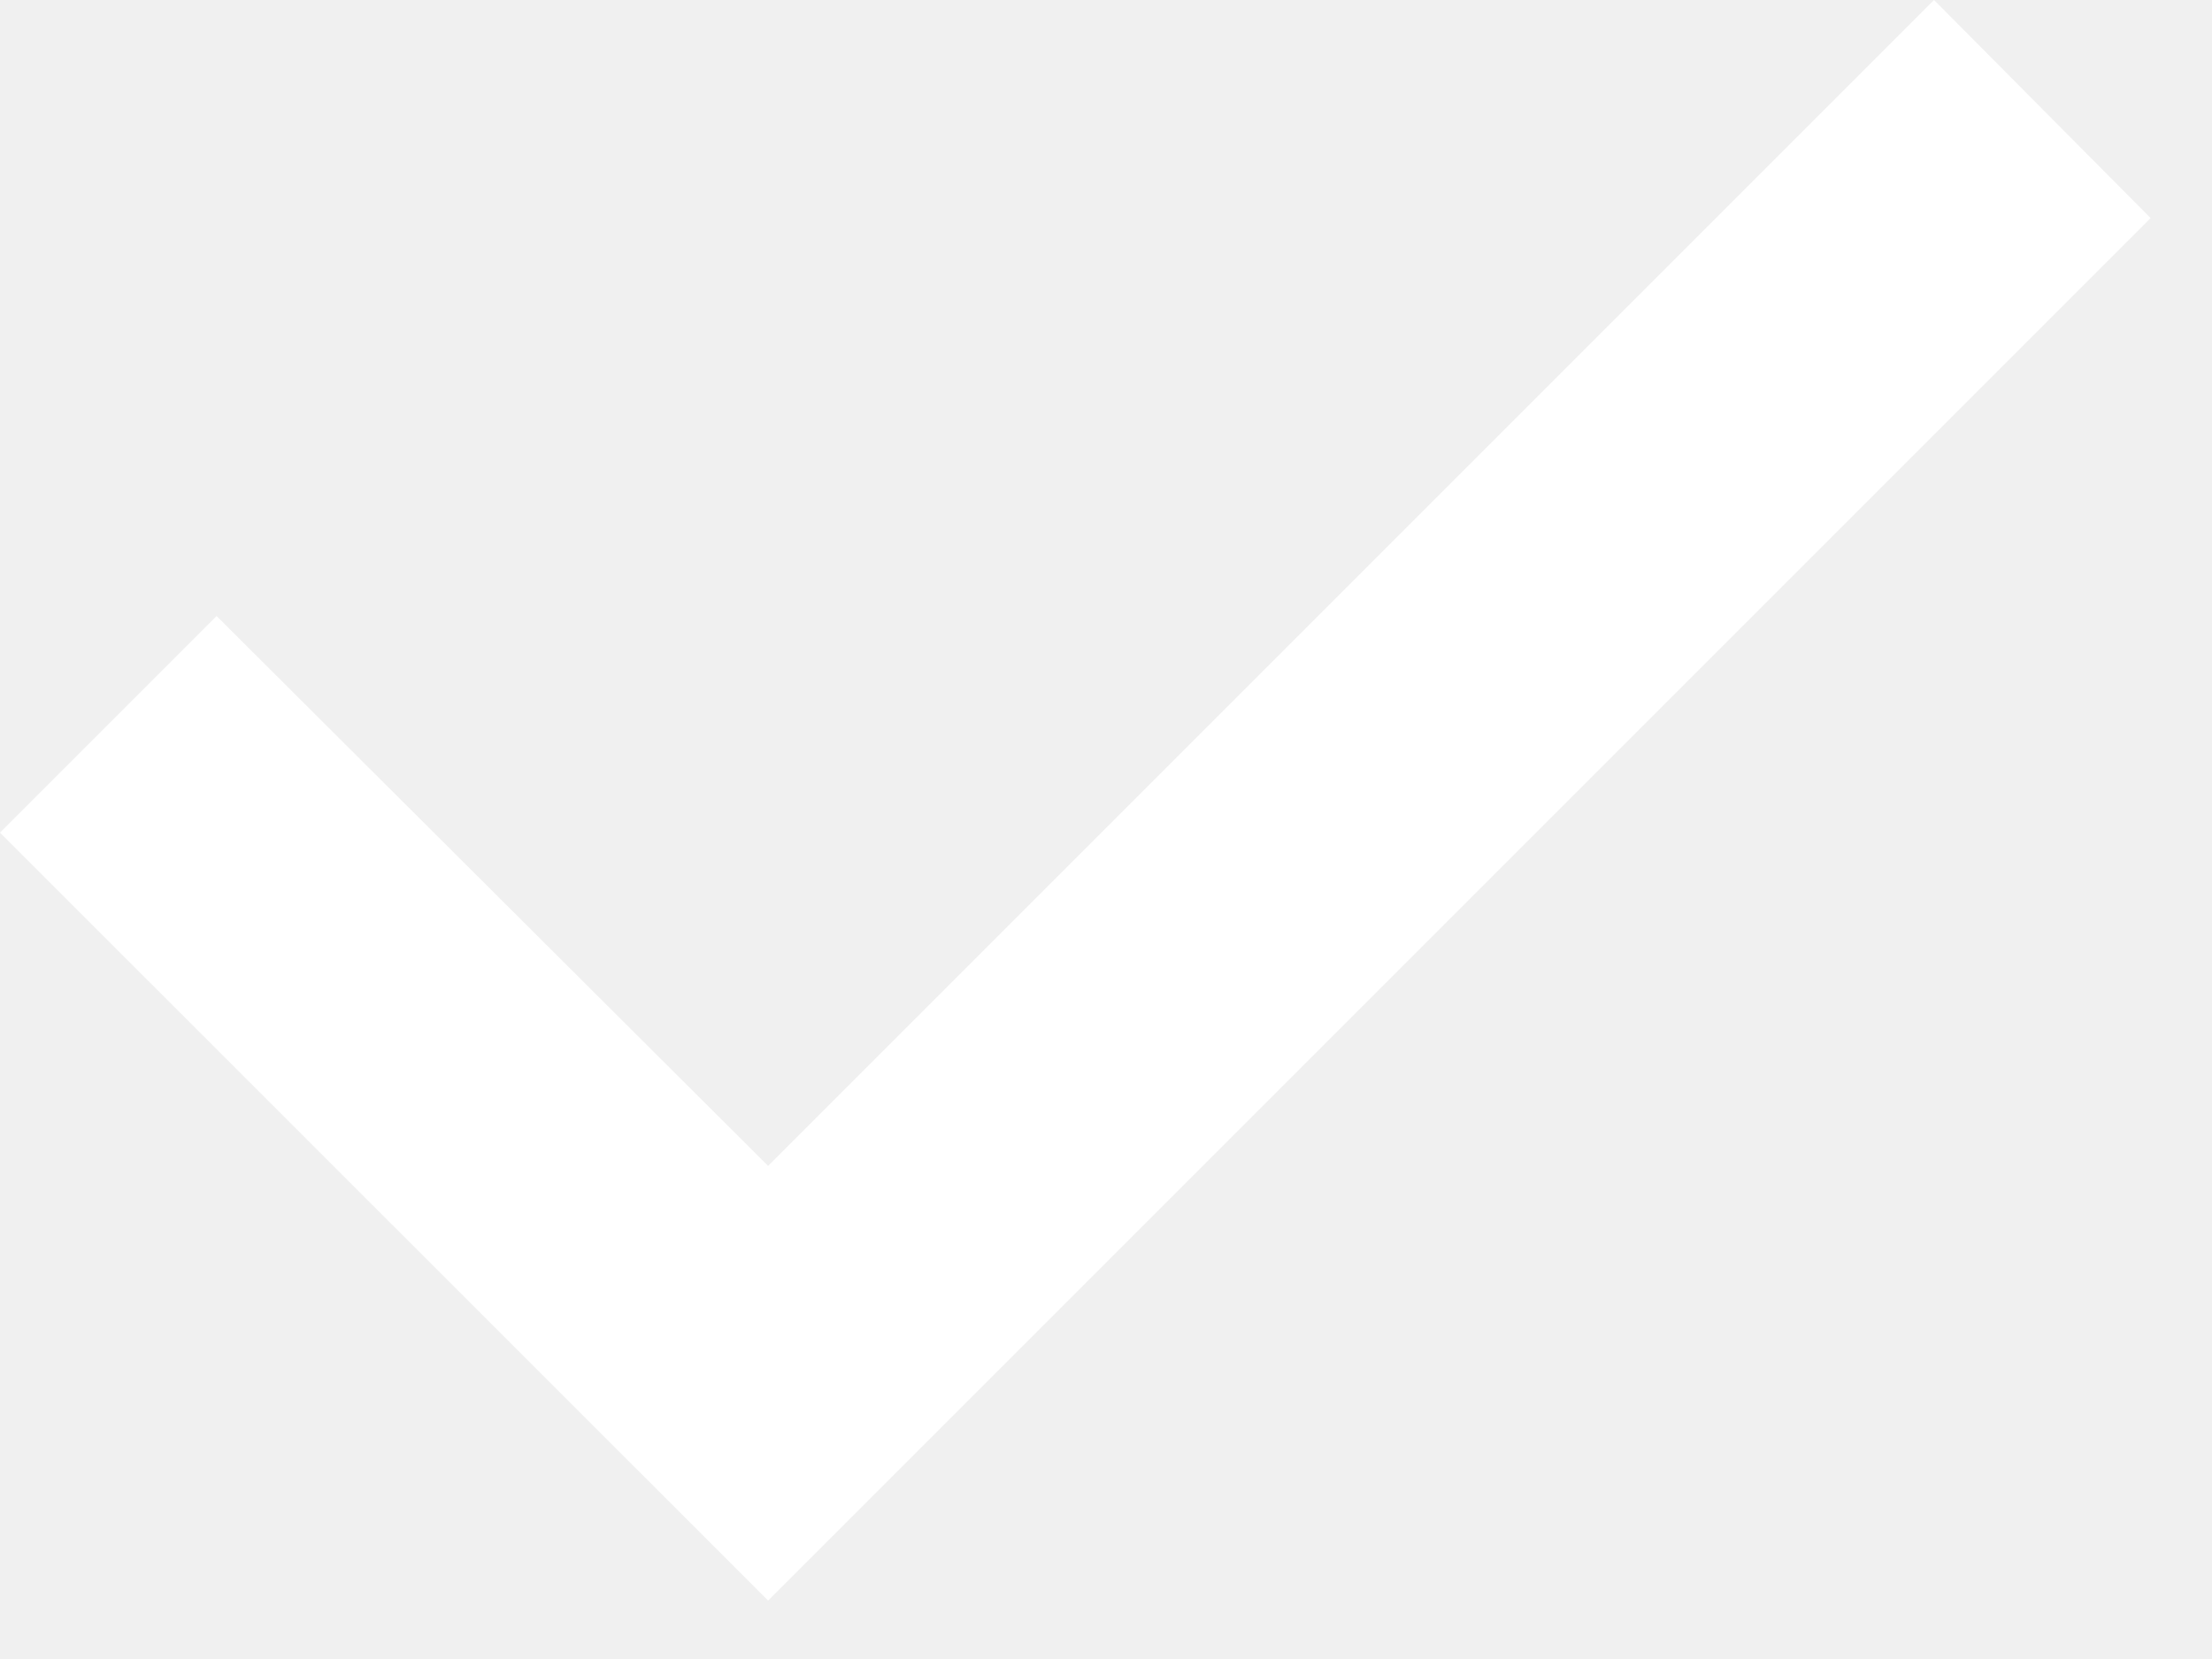
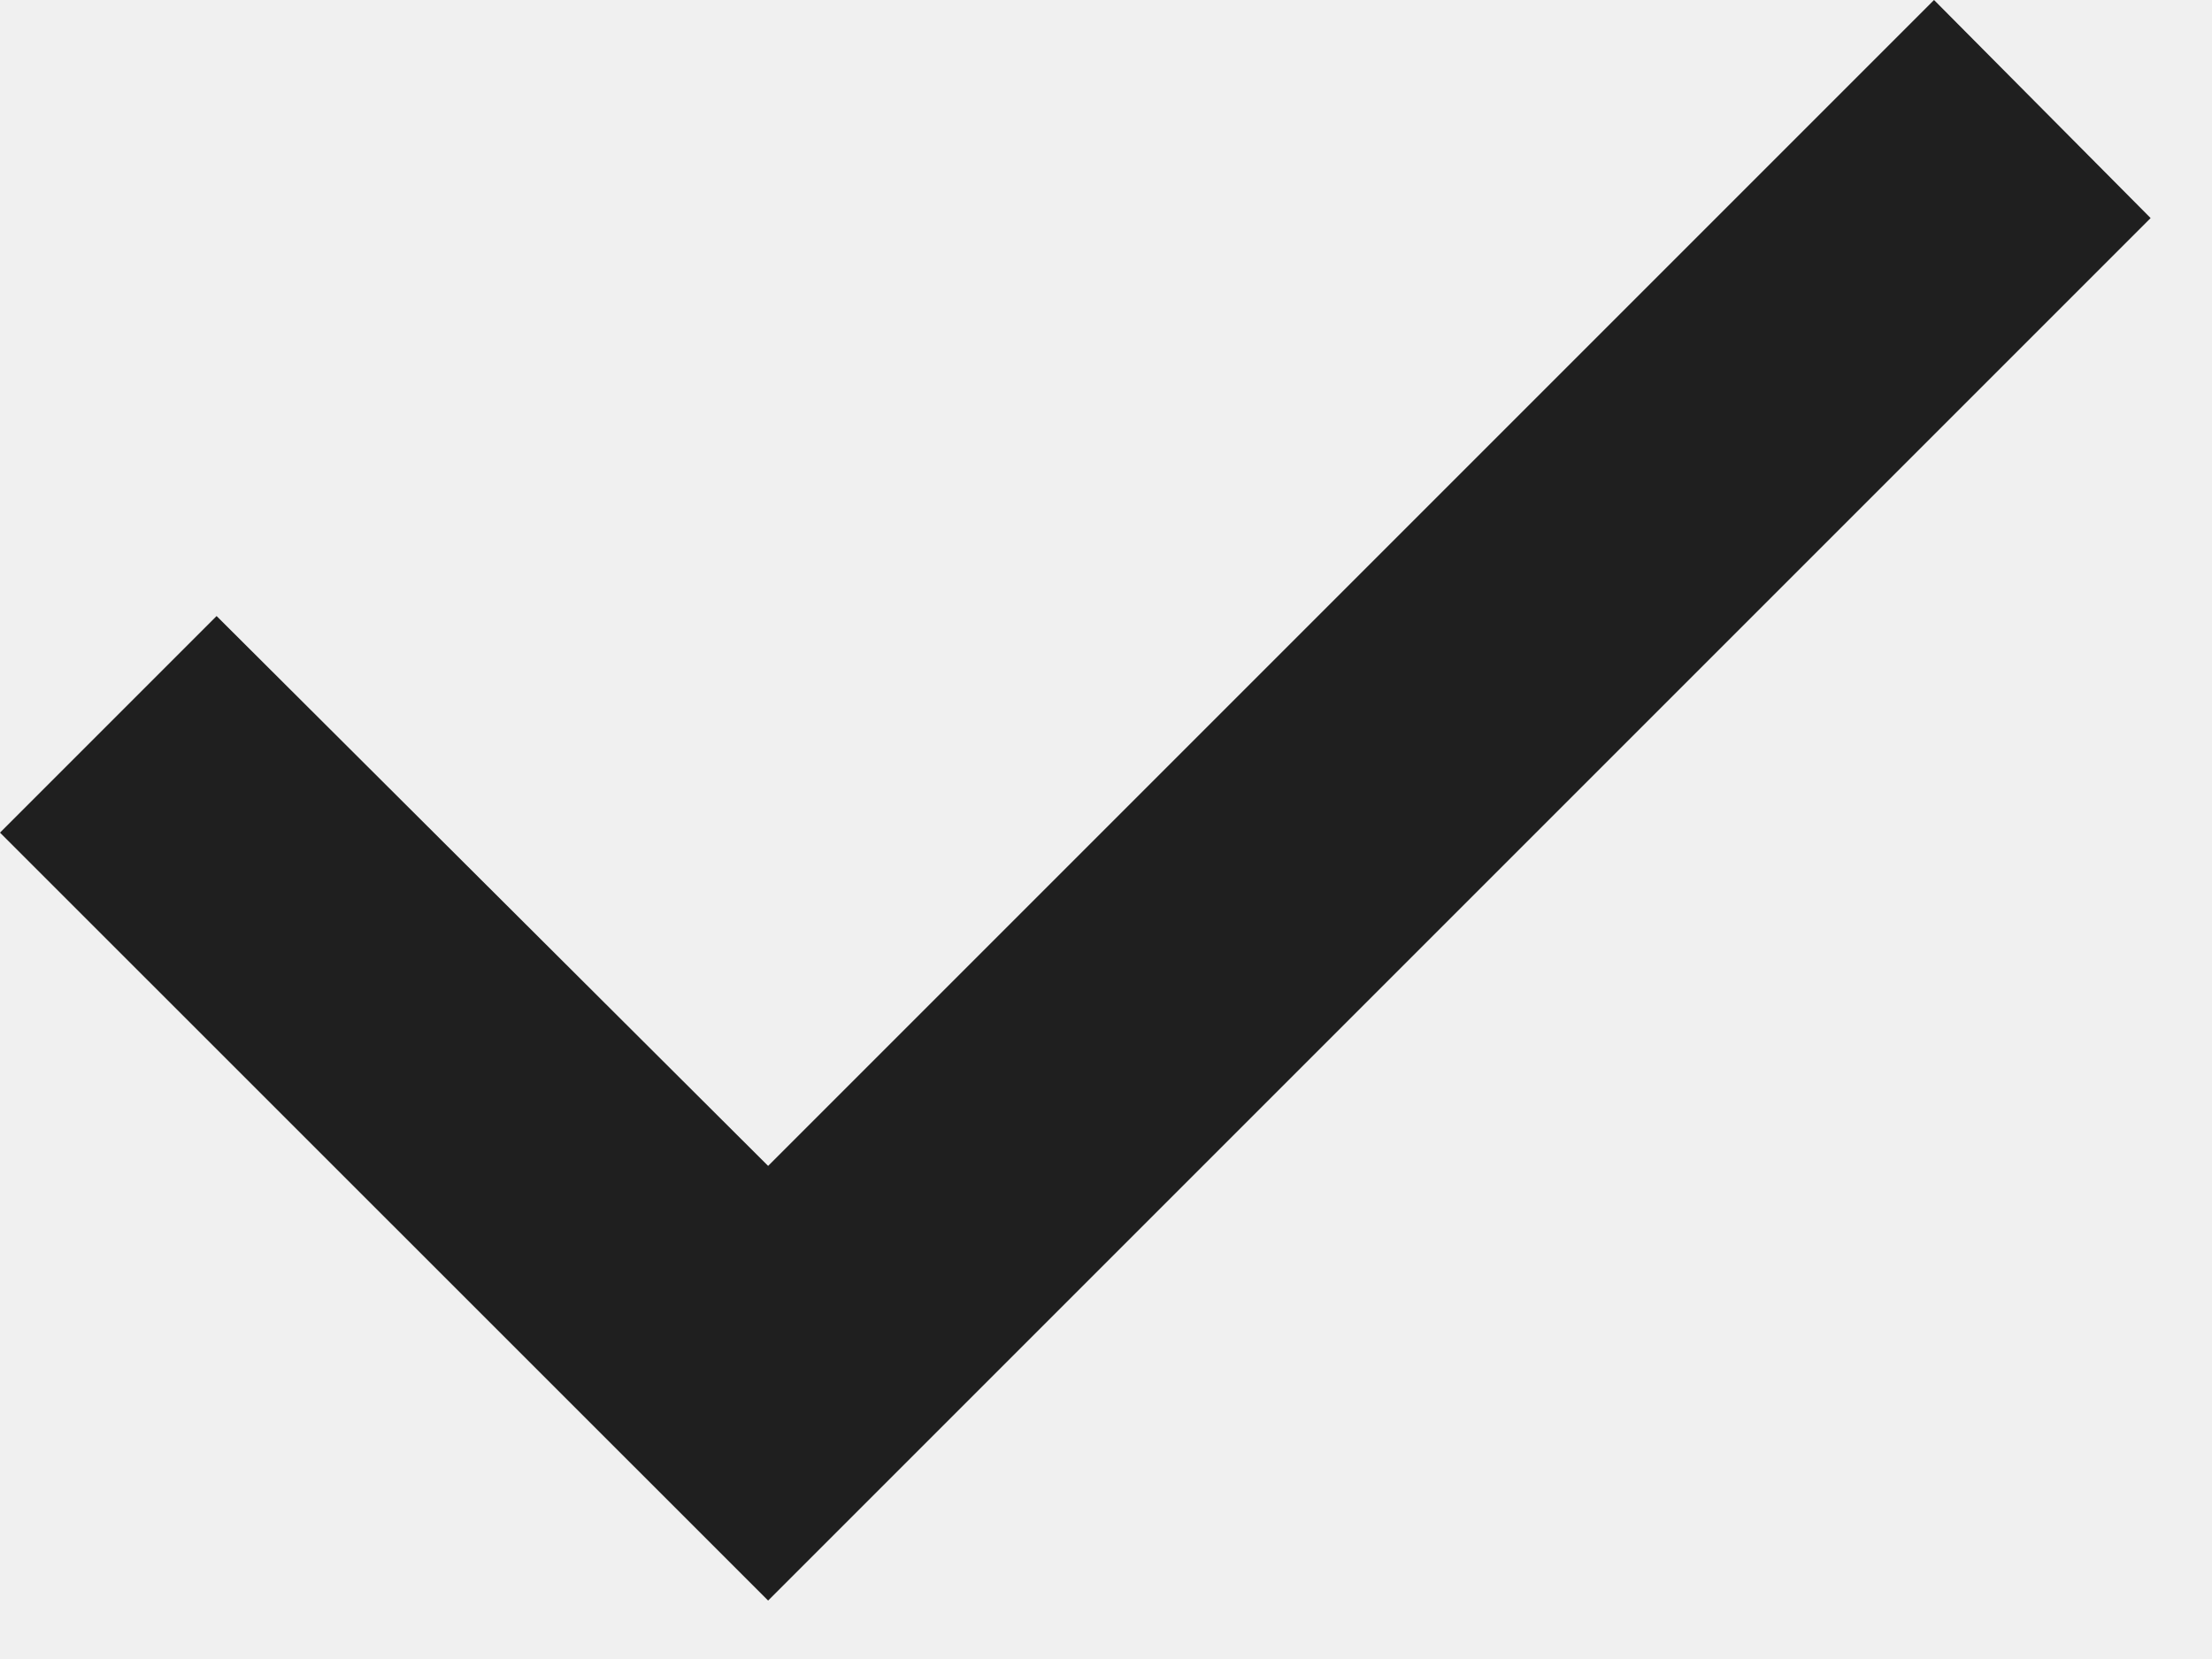
<svg xmlns="http://www.w3.org/2000/svg" width="12" height="9" viewBox="0 0 12 9" fill="none">
-   <path d="M4.167 8.683L0 4.517L1.175 3.342L4.167 6.325L10.492 0L11.667 1.183L4.167 8.683Z" fill="white" />
+   <path d="M4.167 8.683L0 4.517L1.175 3.342L4.167 6.325L10.492 0L11.667 1.183L4.167 8.683Z" fill="#1F1F1F" />
</svg>
